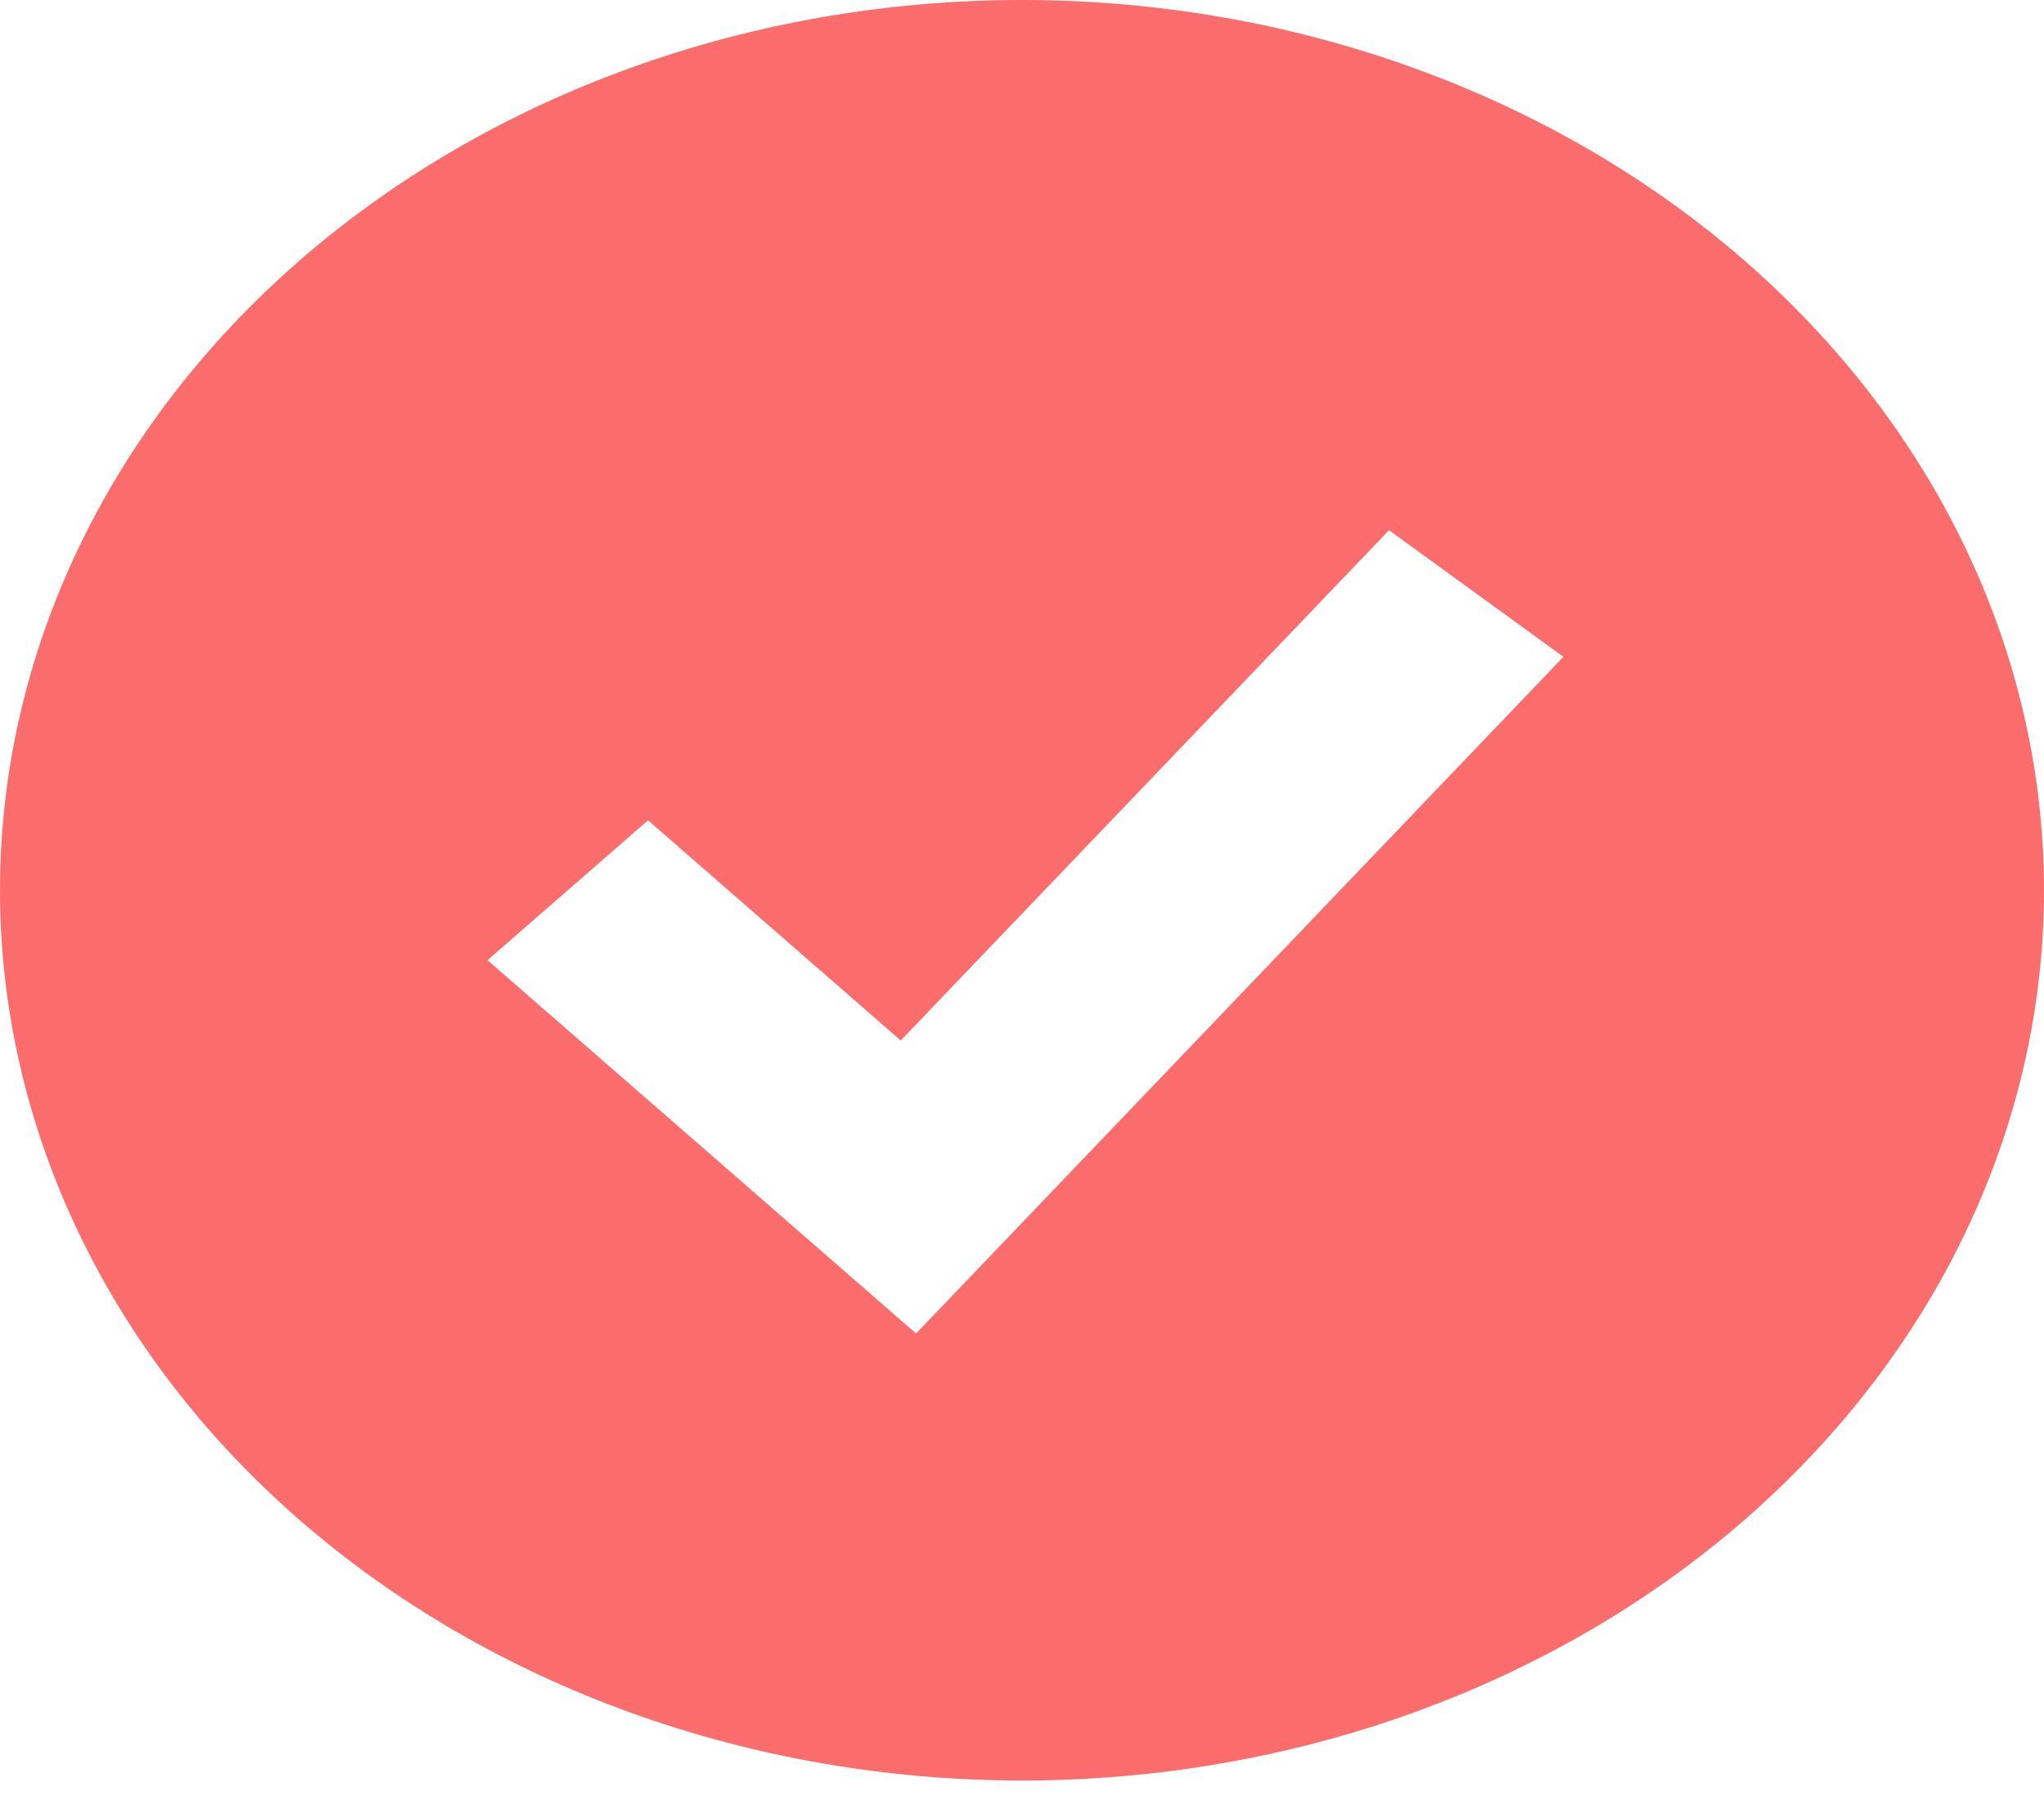
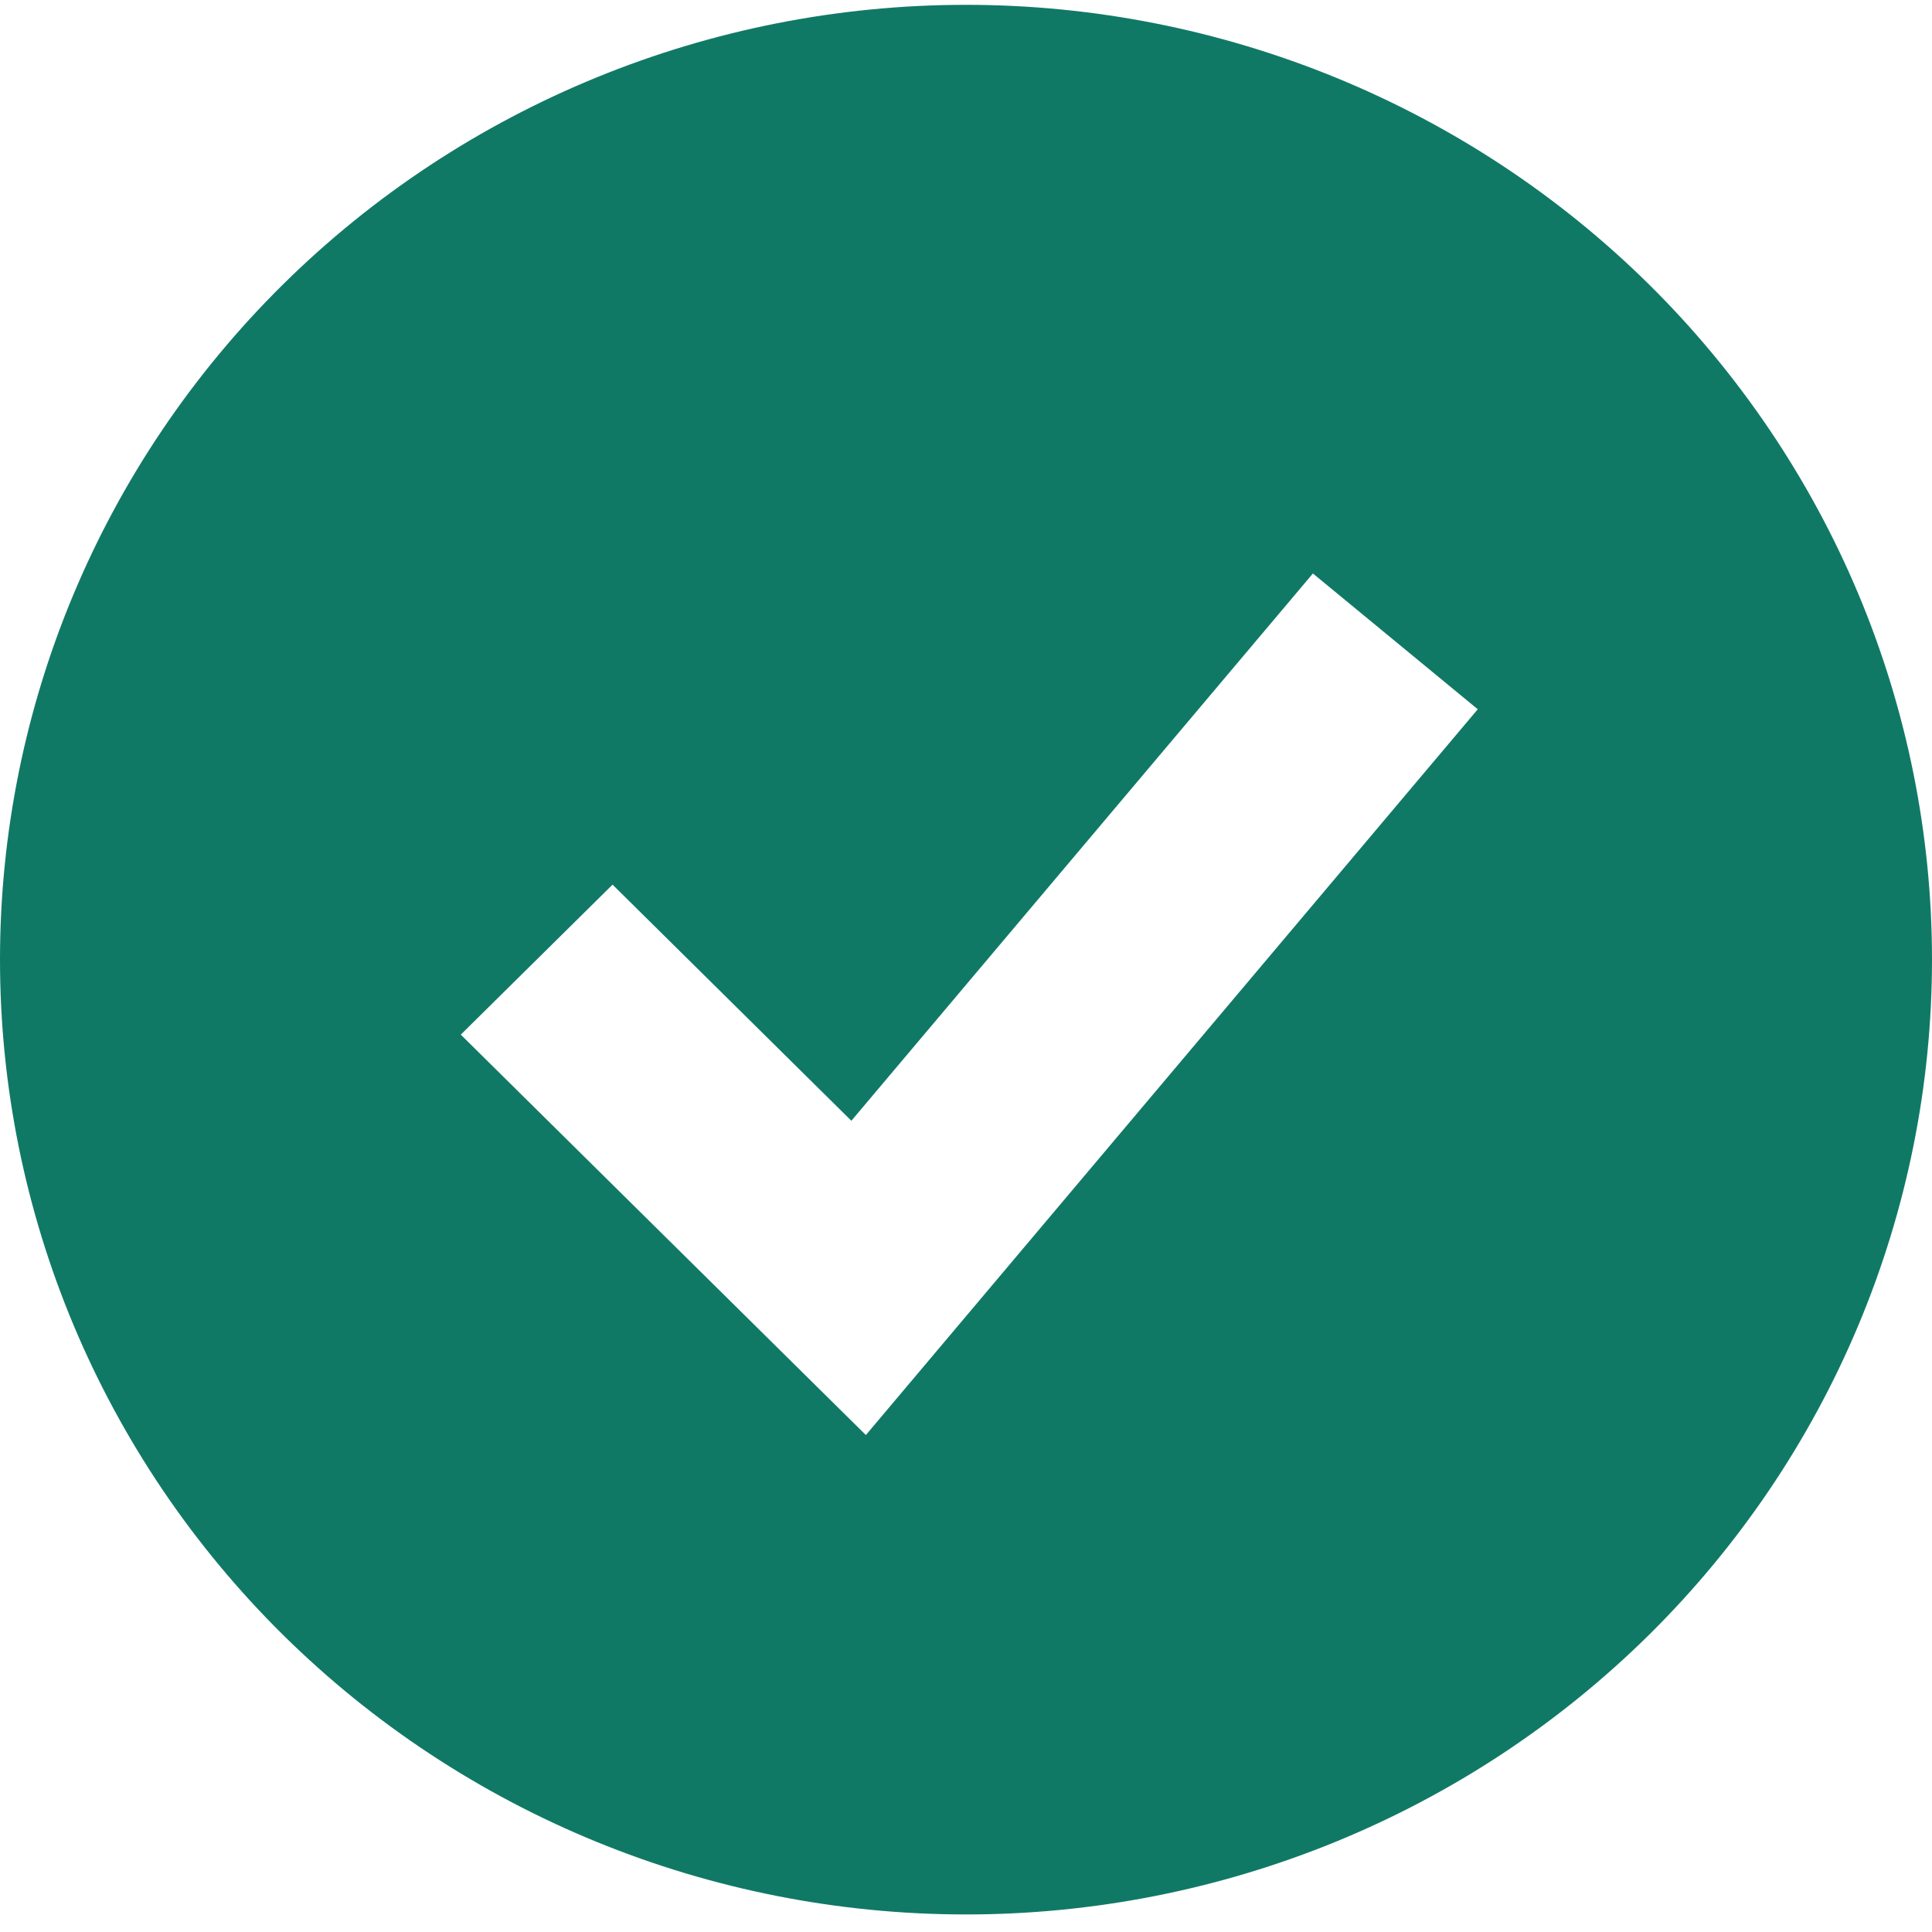
- <svg xmlns="http://www.w3.org/2000/svg" width="36" height="32" viewBox="0 0 36 32" fill="none">
-   <path fill-rule="evenodd" clip-rule="evenodd" d="M18 31.351C20.364 31.351 22.704 30.946 24.888 30.158C27.072 29.37 29.056 28.216 30.728 26.76C32.399 25.304 33.725 23.576 34.63 21.674C35.534 19.773 36 17.734 36 15.676C36 13.617 35.534 11.579 34.63 9.677C33.725 7.775 32.399 6.047 30.728 4.591C29.056 3.136 27.072 1.981 24.888 1.193C22.704 0.405 20.364 -3.06749e-08 18 0C13.226 6.19508e-08 8.648 1.652 5.272 4.591C1.896 7.531 0 11.518 0 15.676C0 19.833 1.896 23.82 5.272 26.76C8.648 29.7 13.226 31.351 18 31.351ZM17.536 22.016L27.536 11.565L24.464 9.336L15.864 18.321L11.414 14.444L8.586 16.907L14.586 22.132L16.134 23.48L17.536 22.016Z" fill="#FB6D6D" />
+ <svg xmlns="http://www.w3.org/2000/svg" width="36" height="36" viewBox="0 0 36 36" fill="none">
+   <path fill-rule="evenodd" clip-rule="evenodd" d="M18 35.673C20.364 35.673 22.704 35.213 24.888 34.319C27.072 33.425 29.056 32.114 30.728 30.462C32.399 28.81 33.725 26.849 34.63 24.69C35.534 22.532 36 20.218 36 17.882C36 15.545 35.534 13.232 34.63 11.073C33.725 8.915 32.399 6.953 30.728 5.301C29.056 3.649 27.072 2.339 24.888 1.445C22.704 0.551 20.364 0.09 18 0.09C13.226 0.09 8.648 1.965 5.272 5.301C1.896 8.638 0 13.163 0 17.882C0 22.6 1.896 27.125 5.272 30.462C8.648 33.798 13.226 35.673 18 35.673ZM17.536 25.077L27.536 13.216L24.464 10.686L15.864 20.884L11.414 16.484L8.586 19.279L14.586 25.21L16.134 26.74L17.536 25.077Z" fill="#107966" />
</svg>
